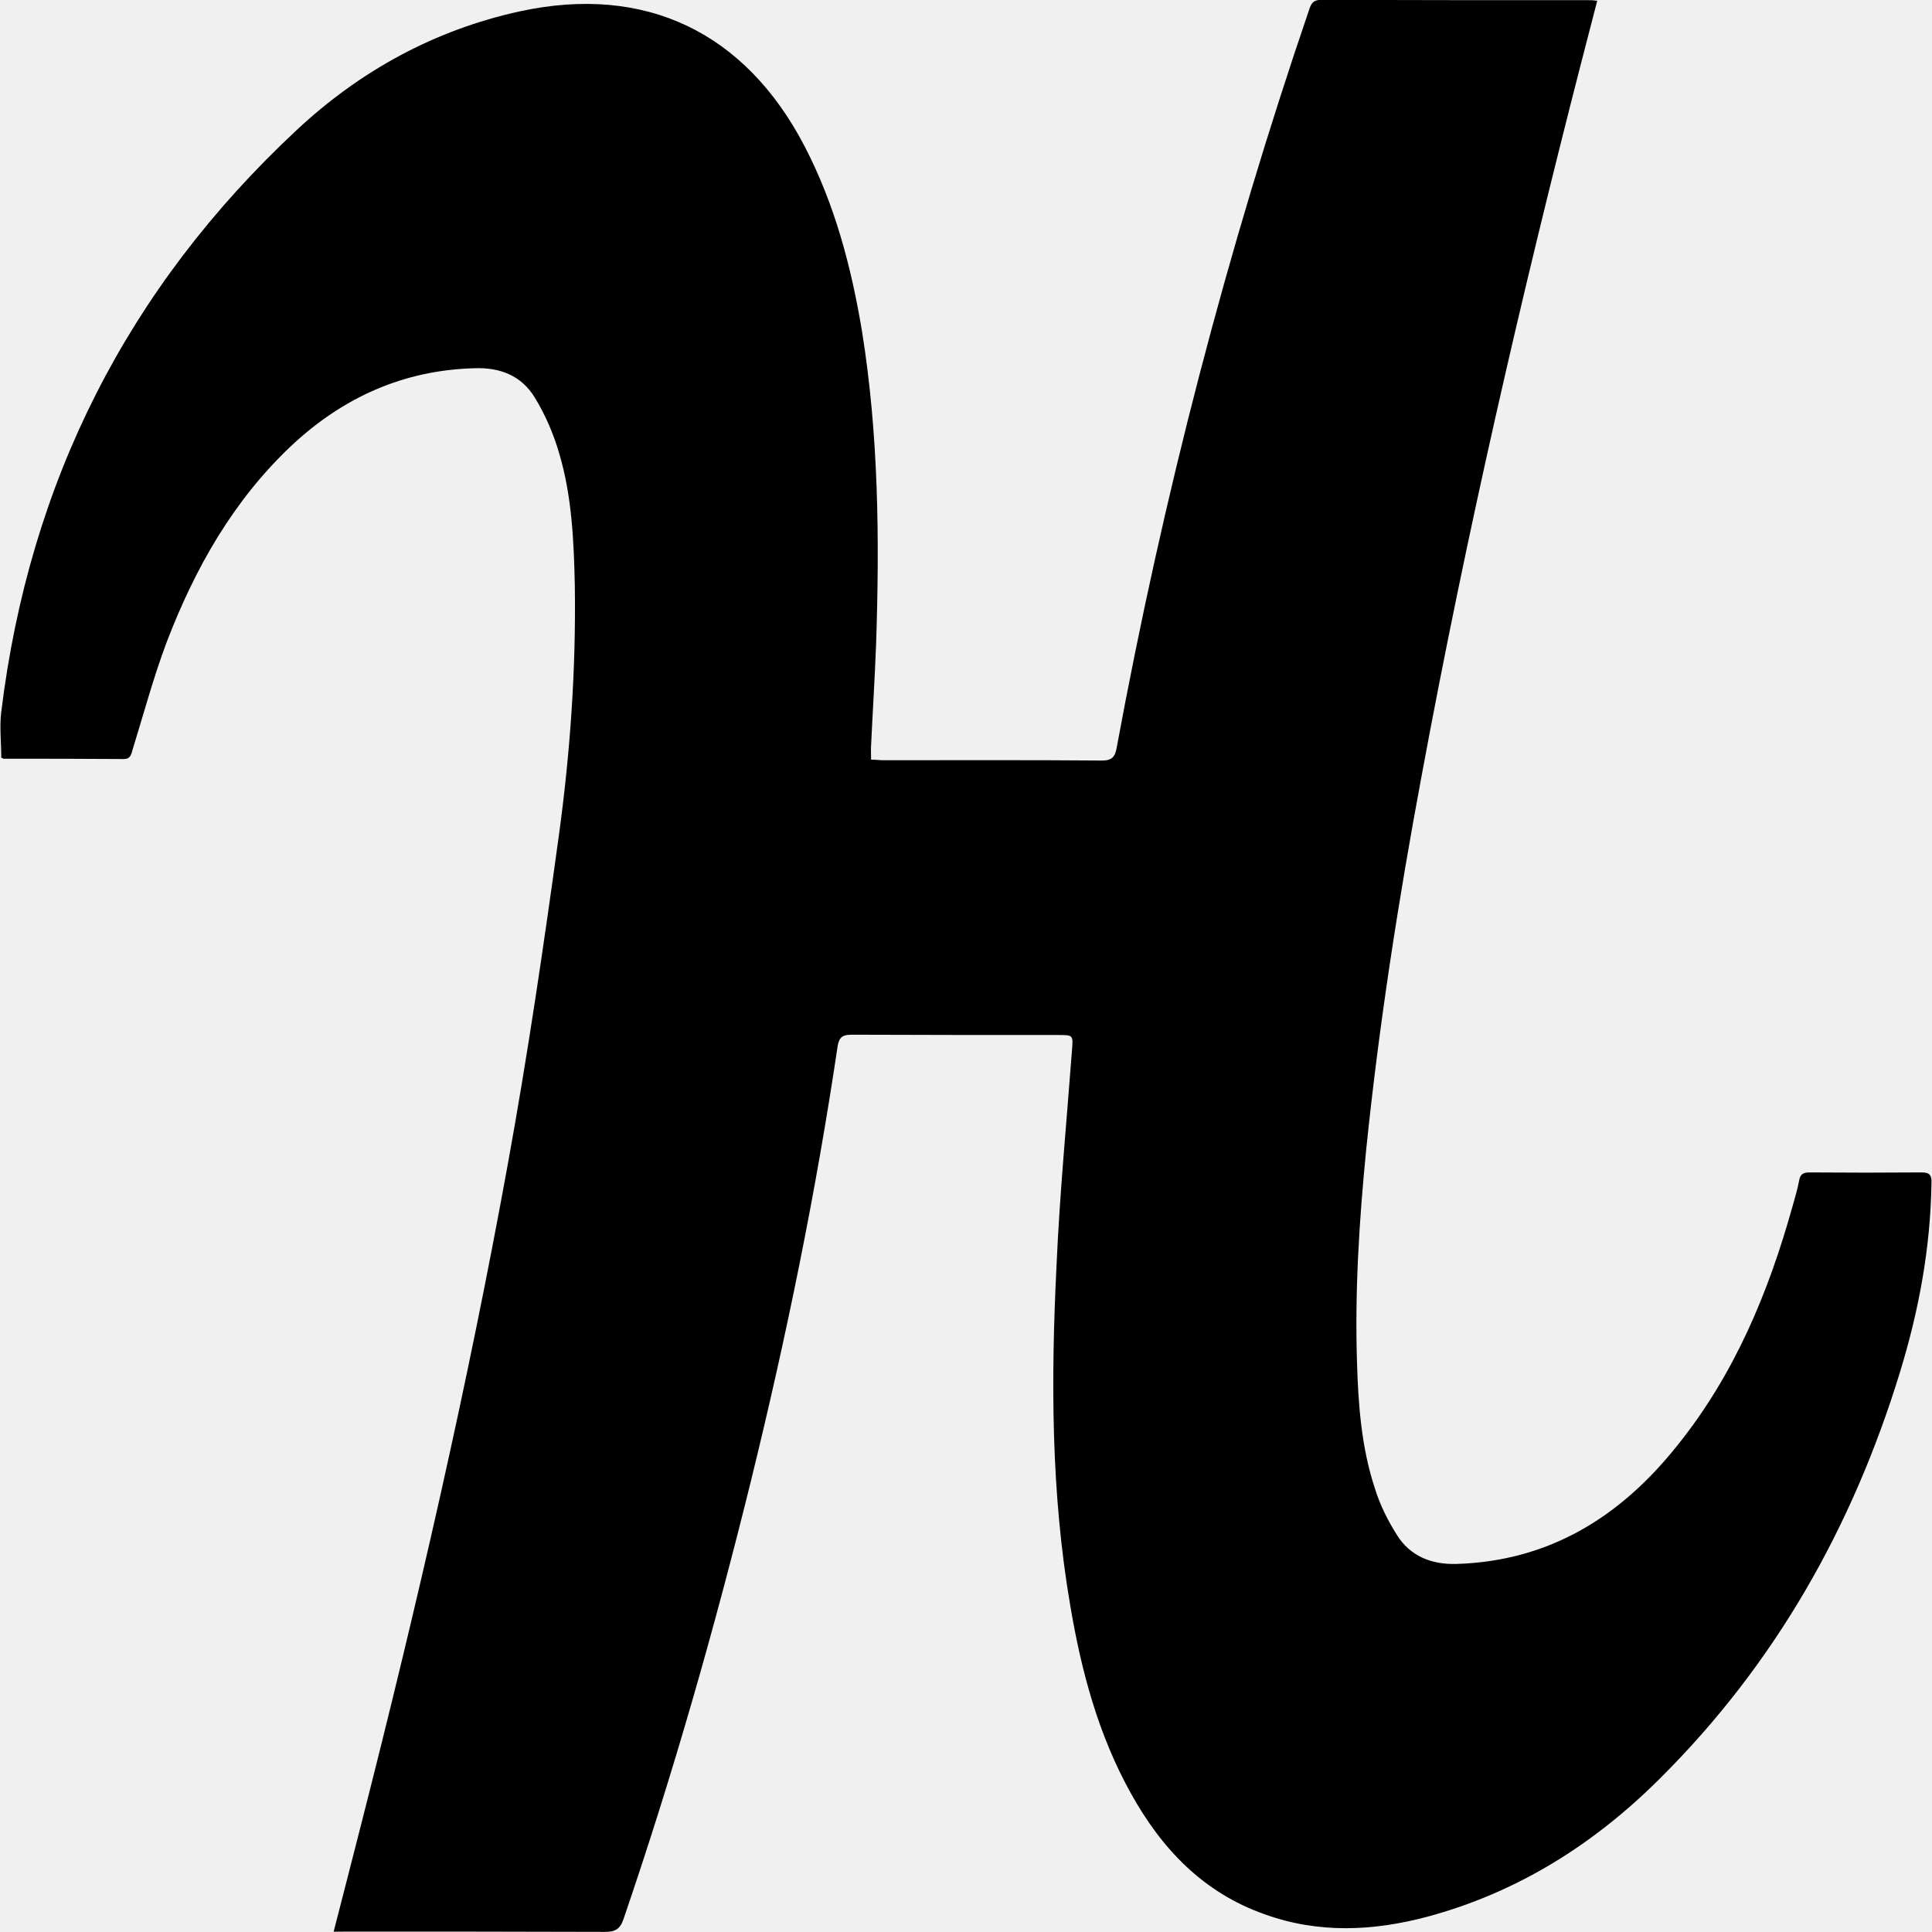
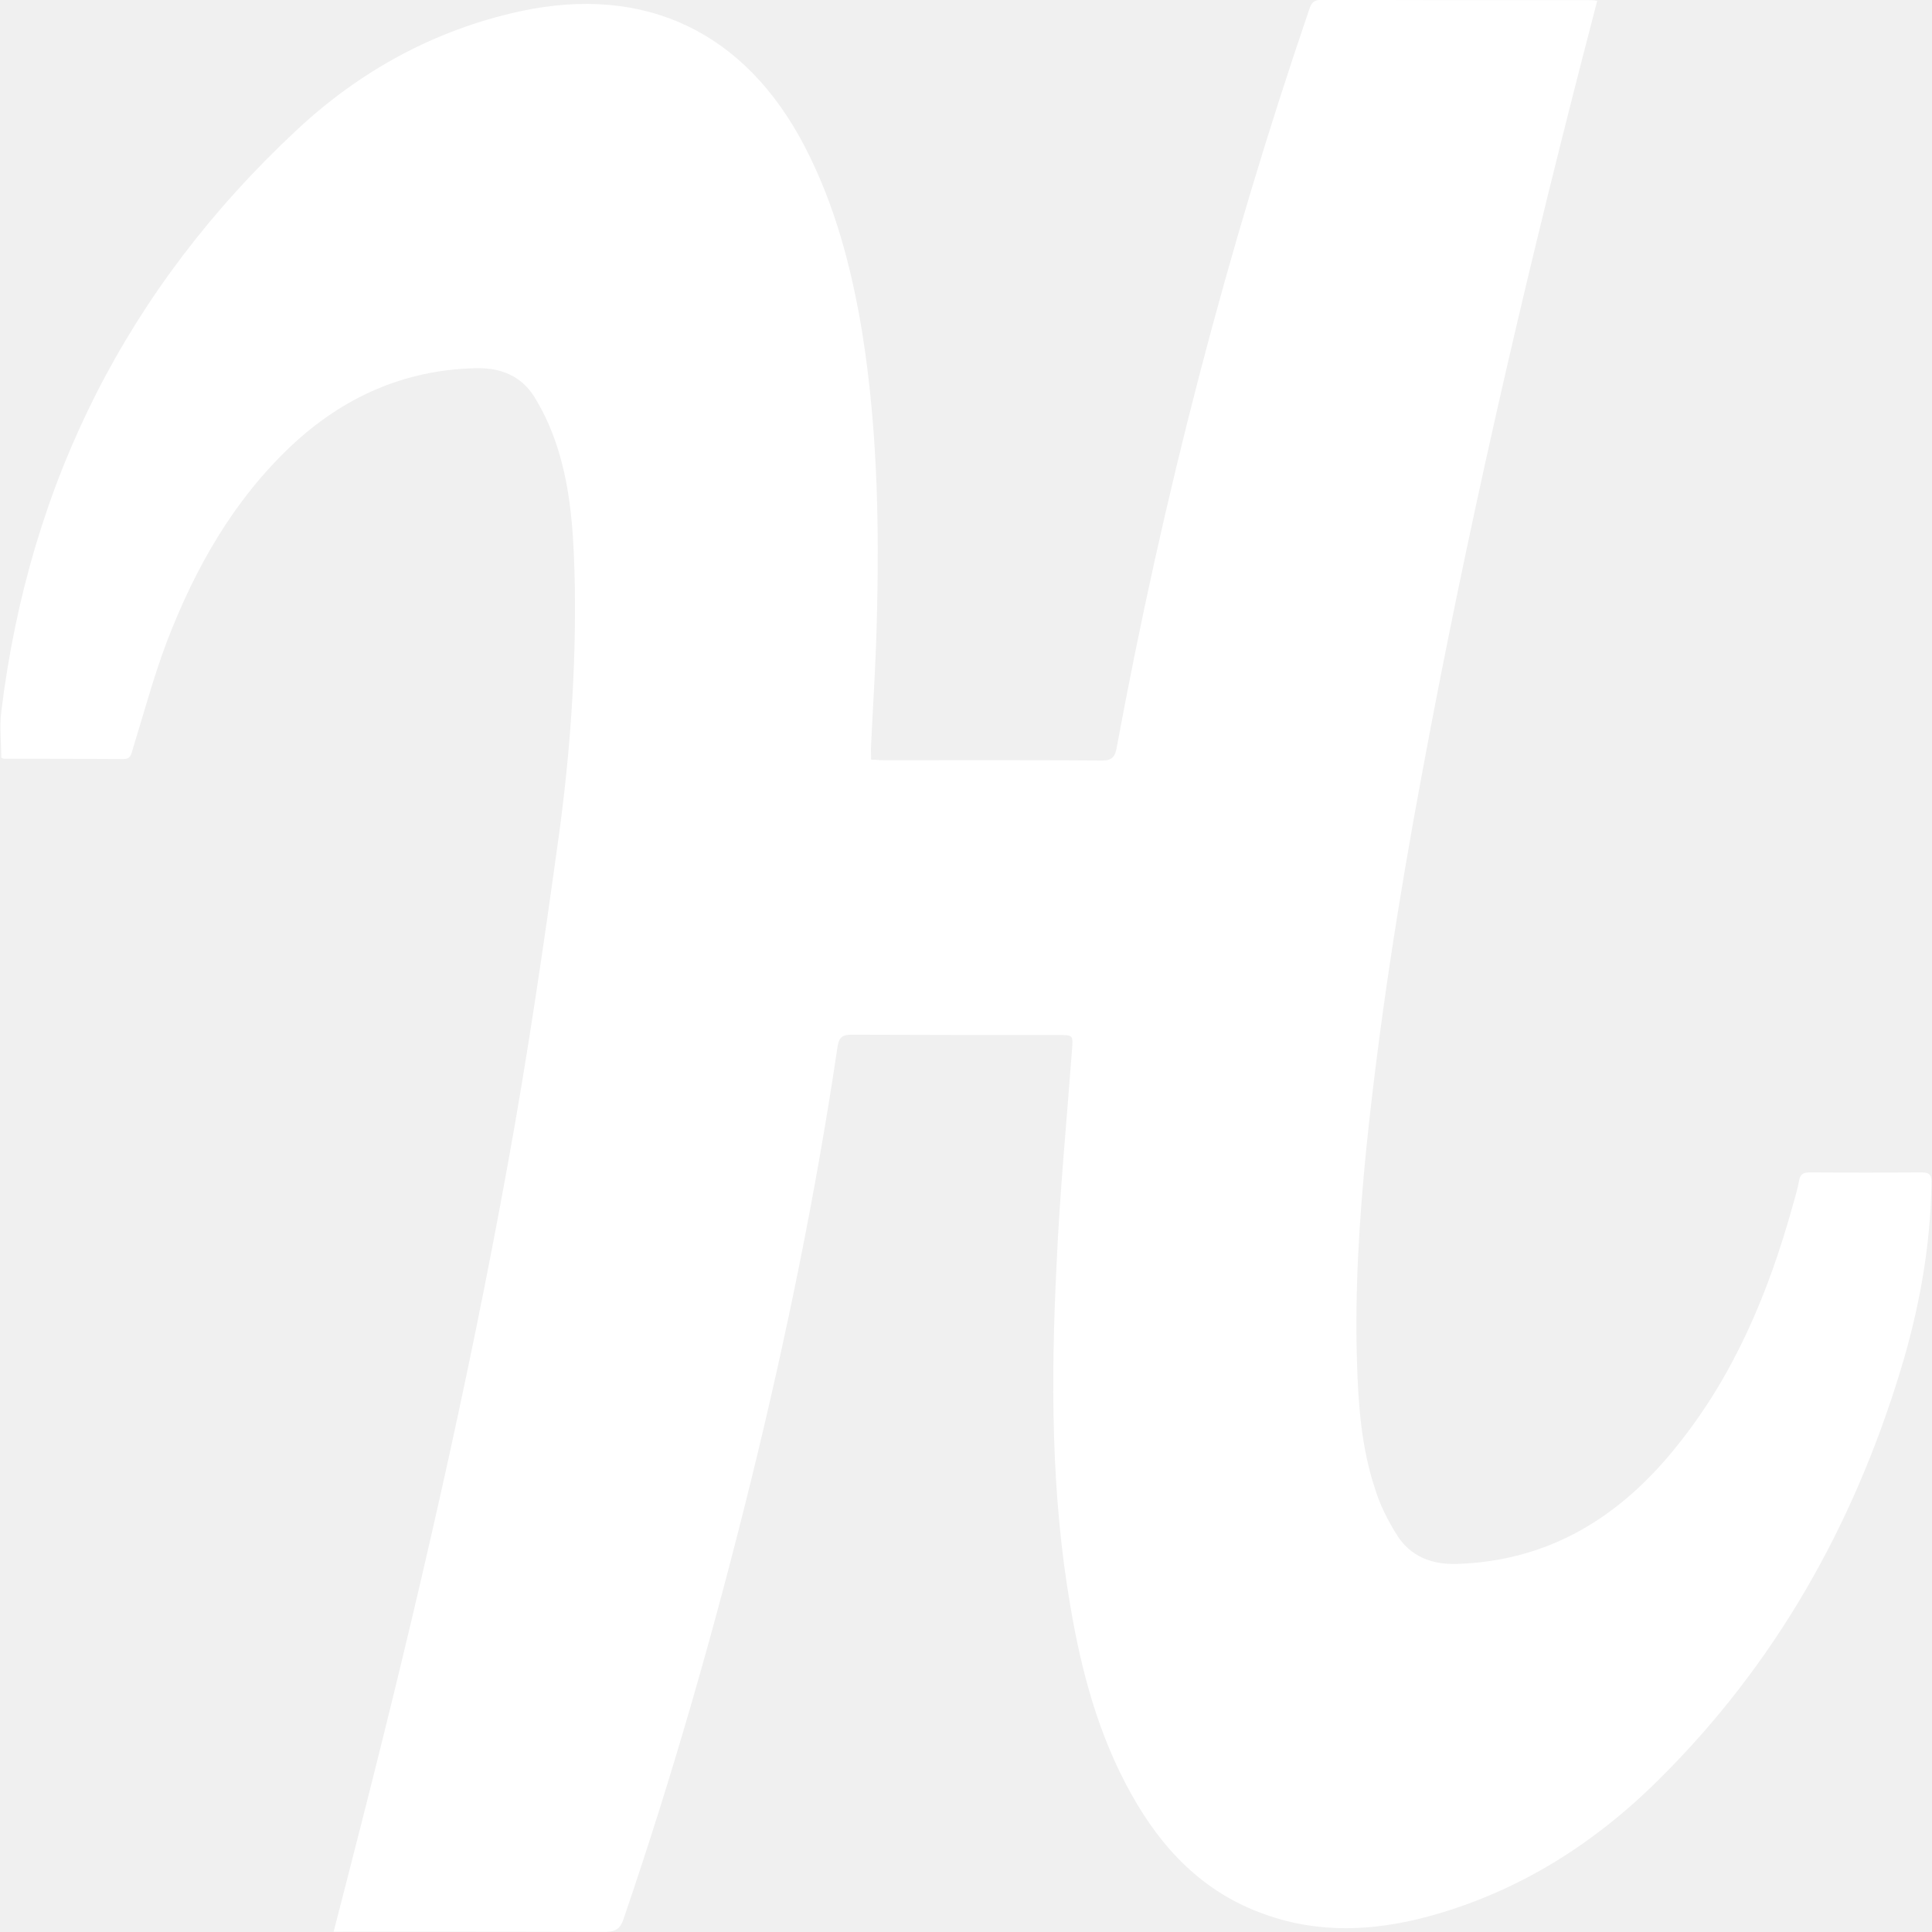
<svg xmlns="http://www.w3.org/2000/svg" width="32" height="32" viewBox="0 0 32 32">
  <div id="in-page-channel-node-id" data-channel-name="in_page_channel_9MVoac" />
-   <path d="M5.526 31.995C5.687 31.375 5.833 30.797 5.984 30.209C6.906 26.594 7.744 22.959 8.411 19.282C8.739 17.48 9.005 15.667 9.255 13.85C9.443 12.48 9.541 11.1 9.521 9.709C9.505 8.969 9.474 8.219 9.261 7.506C9.167 7.183 9.032 6.871 8.86 6.589C8.641 6.224 8.287 6.084 7.86 6.099C6.683 6.13 5.683 6.583 4.834 7.375C3.865 8.286 3.23 9.411 2.761 10.635C2.542 11.218 2.381 11.817 2.198 12.411C2.172 12.5 2.162 12.572 2.047 12.572C1.386 12.567 0.729 12.567 0.068 12.567C0.047 12.567 0.037 12.551 0.021 12.551C0.021 12.296 -0.01 12.035 0.021 11.791C0.485 7.984 2.115 4.765 4.912 2.156C5.959 1.177 7.198 0.495 8.615 0.187C10.688 -0.261 12.344 0.531 13.329 2.427C13.829 3.391 14.1 4.422 14.277 5.484C14.553 7.203 14.569 8.932 14.511 10.666C14.49 11.229 14.454 11.786 14.428 12.348C14.423 12.416 14.428 12.489 14.428 12.582C14.501 12.582 14.569 12.592 14.631 12.592C15.839 12.592 17.042 12.587 18.256 12.597C18.417 12.597 18.47 12.534 18.496 12.383C19.262 8.232 20.319 4.154 21.684 0.159C21.715 0.065 21.747 -0.002 21.877 -0.002C23.372 0.003 24.867 0.003 26.361 0.003C26.382 0.003 26.408 0.008 26.455 0.013L26.195 1.018C25.19 4.929 24.284 8.862 23.549 12.836C23.164 14.899 22.841 16.966 22.627 19.055C22.512 20.222 22.439 21.388 22.476 22.56C22.497 23.268 22.549 23.977 22.773 24.654C22.856 24.925 22.987 25.185 23.138 25.425C23.357 25.774 23.706 25.915 24.122 25.904C25.669 25.857 26.846 25.118 27.783 23.94C28.726 22.768 29.293 21.409 29.694 19.966C29.73 19.836 29.772 19.7 29.798 19.56C29.814 19.451 29.866 19.419 29.97 19.419C30.59 19.424 31.215 19.424 31.835 19.419C31.97 19.419 31.996 19.476 31.991 19.596C31.975 20.669 31.783 21.705 31.47 22.726C30.684 25.294 29.397 27.57 27.48 29.471C26.397 30.549 25.131 31.346 23.641 31.747C22.74 31.987 21.834 32.028 20.943 31.705C19.927 31.346 19.24 30.622 18.729 29.7C18.193 28.736 17.911 27.684 17.729 26.606C17.406 24.731 17.406 22.84 17.5 20.95C17.552 19.762 17.667 18.58 17.755 17.398C17.776 17.143 17.776 17.143 17.526 17.143C16.385 17.143 15.245 17.143 14.104 17.138C13.963 17.138 13.901 17.174 13.875 17.32C13.516 19.742 13.026 22.133 12.443 24.508C11.839 26.961 11.146 29.393 10.328 31.784C10.271 31.956 10.187 31.998 10.015 31.998C8.598 31.993 7.176 31.993 5.755 31.993L5.526 31.995Z" />
+   <path fill="white" d="M5.526 31.995C5.687 31.375 5.833 30.797 5.984 30.209C6.906 26.594 7.744 22.959 8.411 19.282C8.739 17.48 9.005 15.667 9.255 13.85C9.443 12.48 9.541 11.1 9.521 9.709C9.505 8.969 9.474 8.219 9.261 7.506C9.167 7.183 9.032 6.871 8.86 6.589C8.641 6.224 8.287 6.084 7.86 6.099C6.683 6.13 5.683 6.583 4.834 7.375C3.865 8.286 3.23 9.411 2.761 10.635C2.542 11.218 2.381 11.817 2.198 12.411C2.172 12.5 2.162 12.572 2.047 12.572C1.386 12.567 0.729 12.567 0.068 12.567C0.047 12.567 0.037 12.551 0.021 12.551C0.021 12.296 -0.01 12.035 0.021 11.791C0.485 7.984 2.115 4.765 4.912 2.156C5.959 1.177 7.198 0.495 8.615 0.187C10.688 -0.261 12.344 0.531 13.329 2.427C13.829 3.391 14.1 4.422 14.277 5.484C14.553 7.203 14.569 8.932 14.511 10.666C14.49 11.229 14.454 11.786 14.428 12.348C14.423 12.416 14.428 12.489 14.428 12.582C14.501 12.582 14.569 12.592 14.631 12.592C15.839 12.592 17.042 12.587 18.256 12.597C18.417 12.597 18.47 12.534 18.496 12.383C19.262 8.232 20.319 4.154 21.684 0.159C21.715 0.065 21.747 -0.002 21.877 -0.002C23.372 0.003 24.867 0.003 26.361 0.003C26.382 0.003 26.408 0.008 26.455 0.013L26.195 1.018C25.19 4.929 24.284 8.862 23.549 12.836C23.164 14.899 22.841 16.966 22.627 19.055C22.512 20.222 22.439 21.388 22.476 22.56C22.497 23.268 22.549 23.977 22.773 24.654C22.856 24.925 22.987 25.185 23.138 25.425C23.357 25.774 23.706 25.915 24.122 25.904C25.669 25.857 26.846 25.118 27.783 23.94C28.726 22.768 29.293 21.409 29.694 19.966C29.73 19.836 29.772 19.7 29.798 19.56C29.814 19.451 29.866 19.419 29.97 19.419C30.59 19.424 31.215 19.424 31.835 19.419C31.97 19.419 31.996 19.476 31.991 19.596C31.975 20.669 31.783 21.705 31.47 22.726C30.684 25.294 29.397 27.57 27.48 29.471C26.397 30.549 25.131 31.346 23.641 31.747C22.74 31.987 21.834 32.028 20.943 31.705C19.927 31.346 19.24 30.622 18.729 29.7C18.193 28.736 17.911 27.684 17.729 26.606C17.406 24.731 17.406 22.84 17.5 20.95C17.552 19.762 17.667 18.58 17.755 17.398C17.776 17.143 17.776 17.143 17.526 17.143C16.385 17.143 15.245 17.143 14.104 17.138C13.963 17.138 13.901 17.174 13.875 17.32C13.516 19.742 13.026 22.133 12.443 24.508C11.839 26.961 11.146 29.393 10.328 31.784C10.271 31.956 10.187 31.998 10.015 31.998C8.598 31.993 7.176 31.993 5.755 31.993L5.526 31.995Z" />
</svg>
